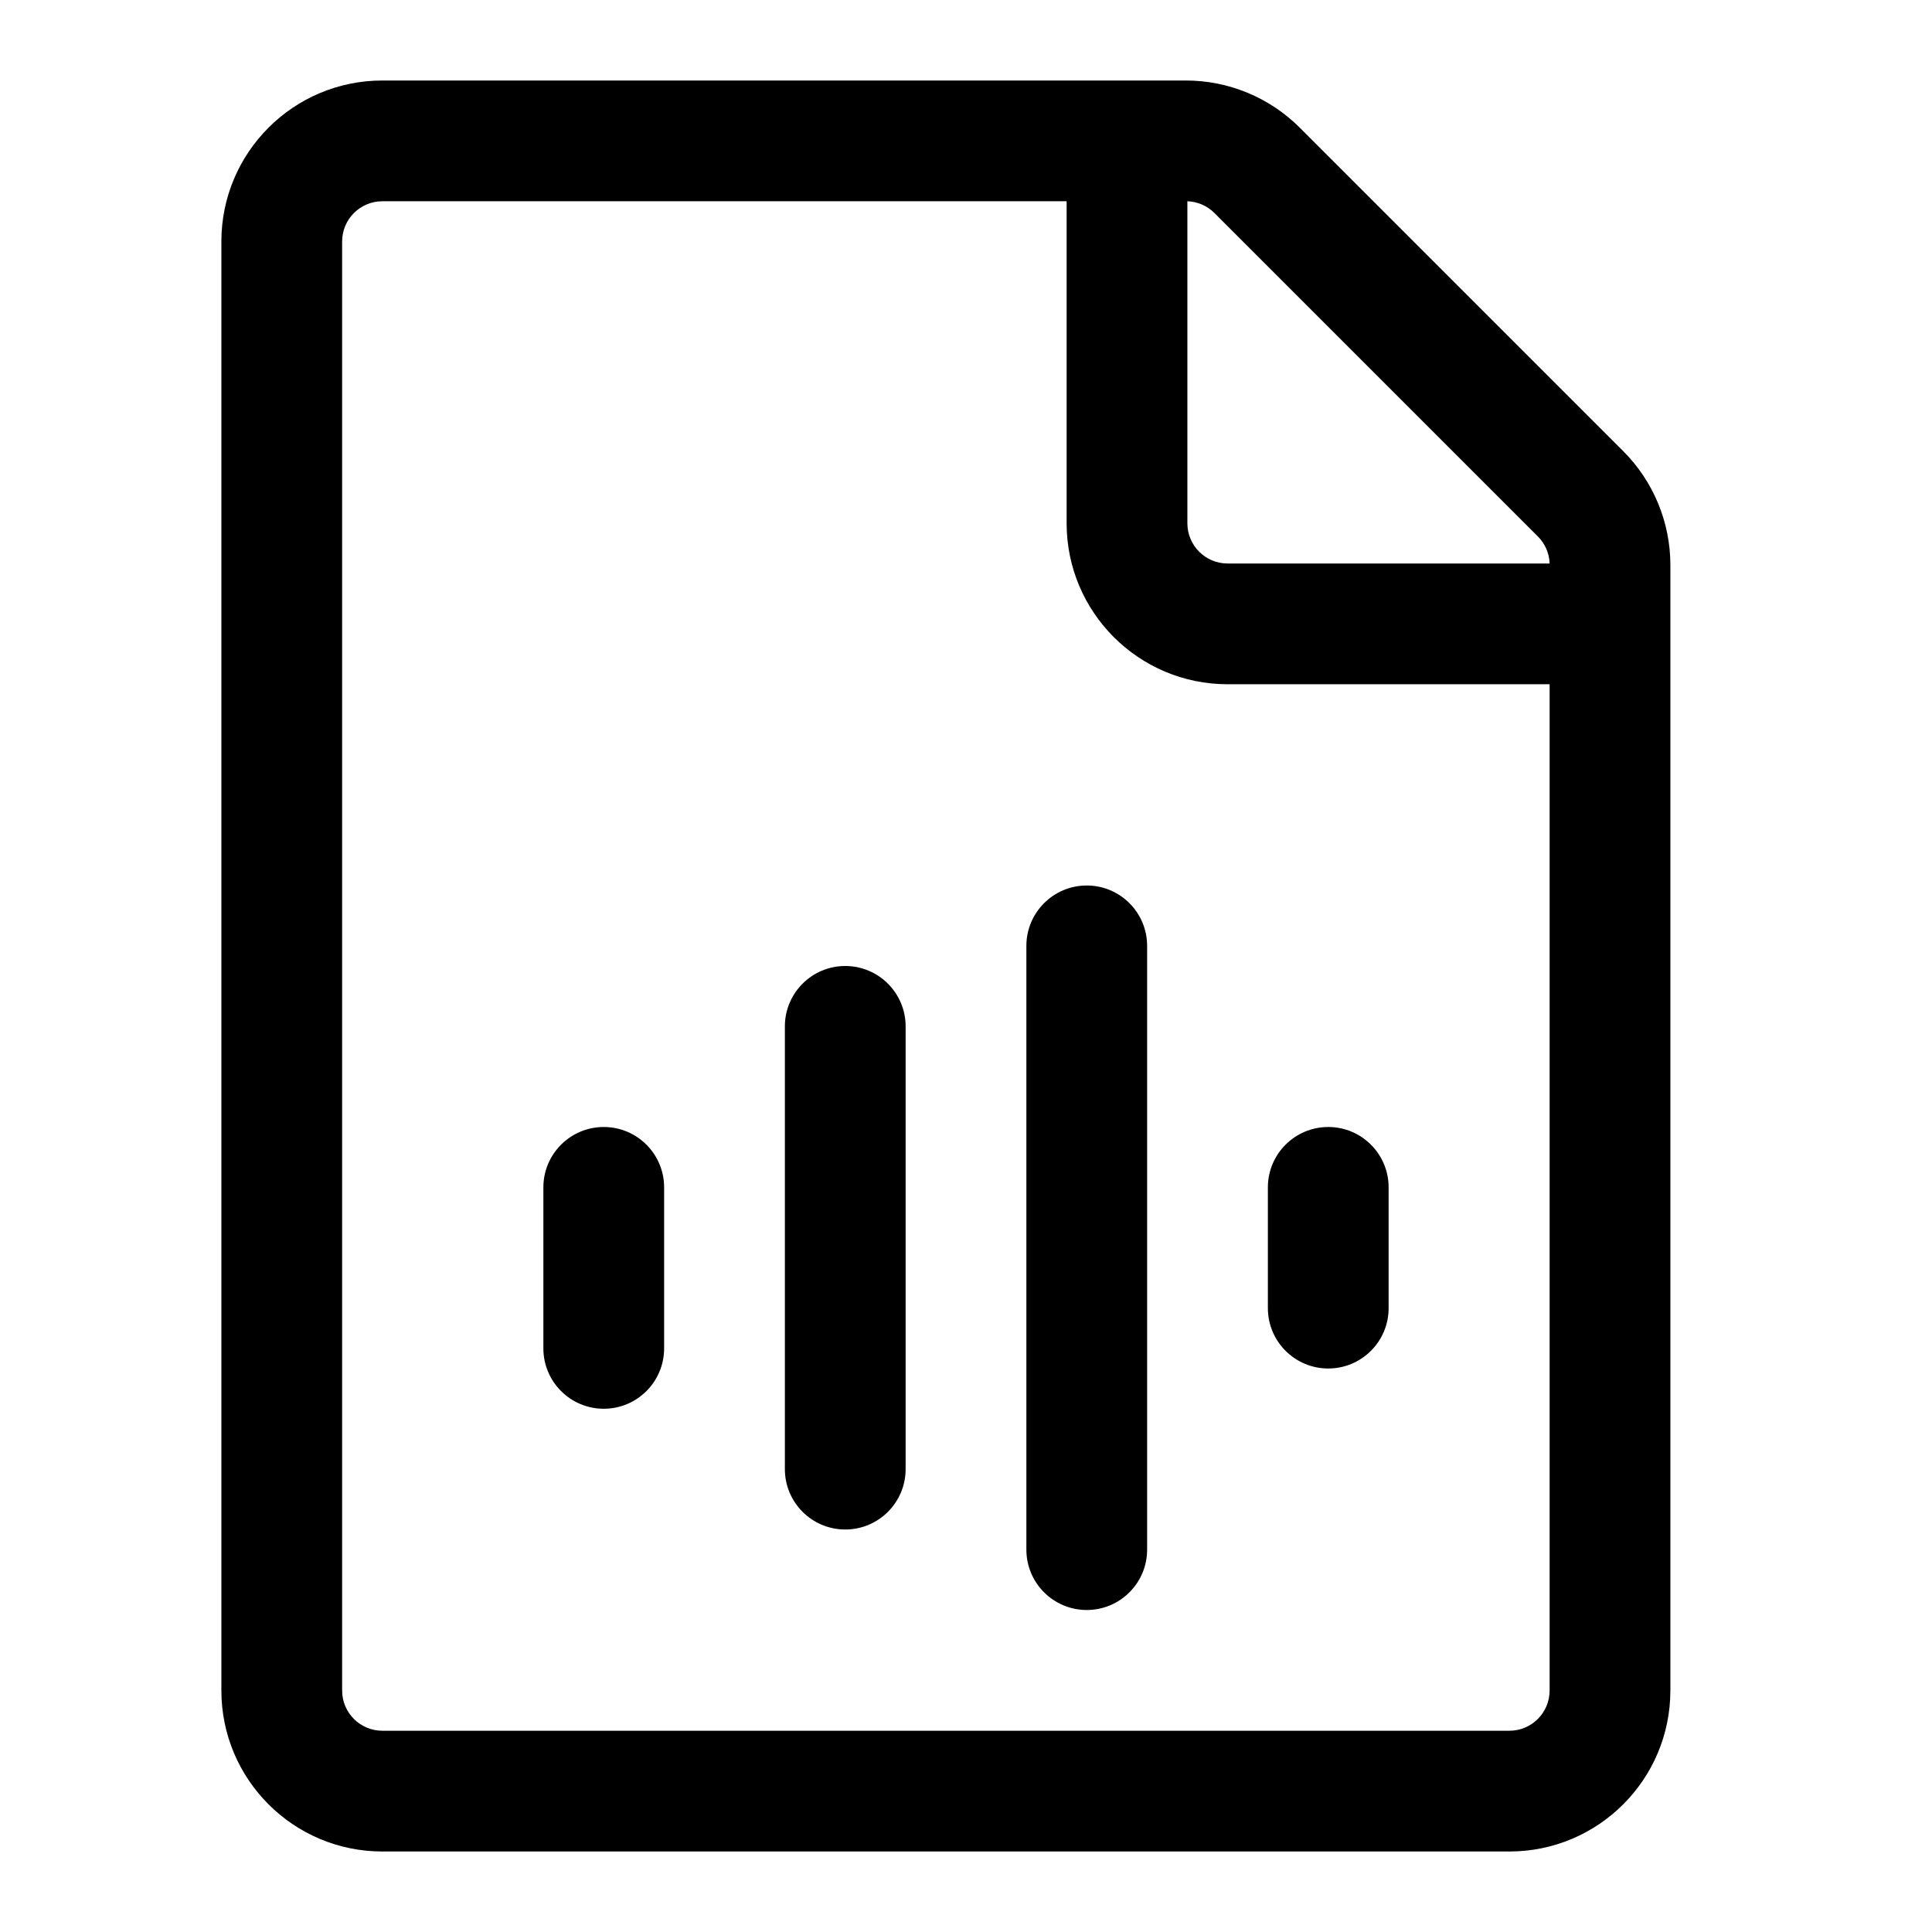
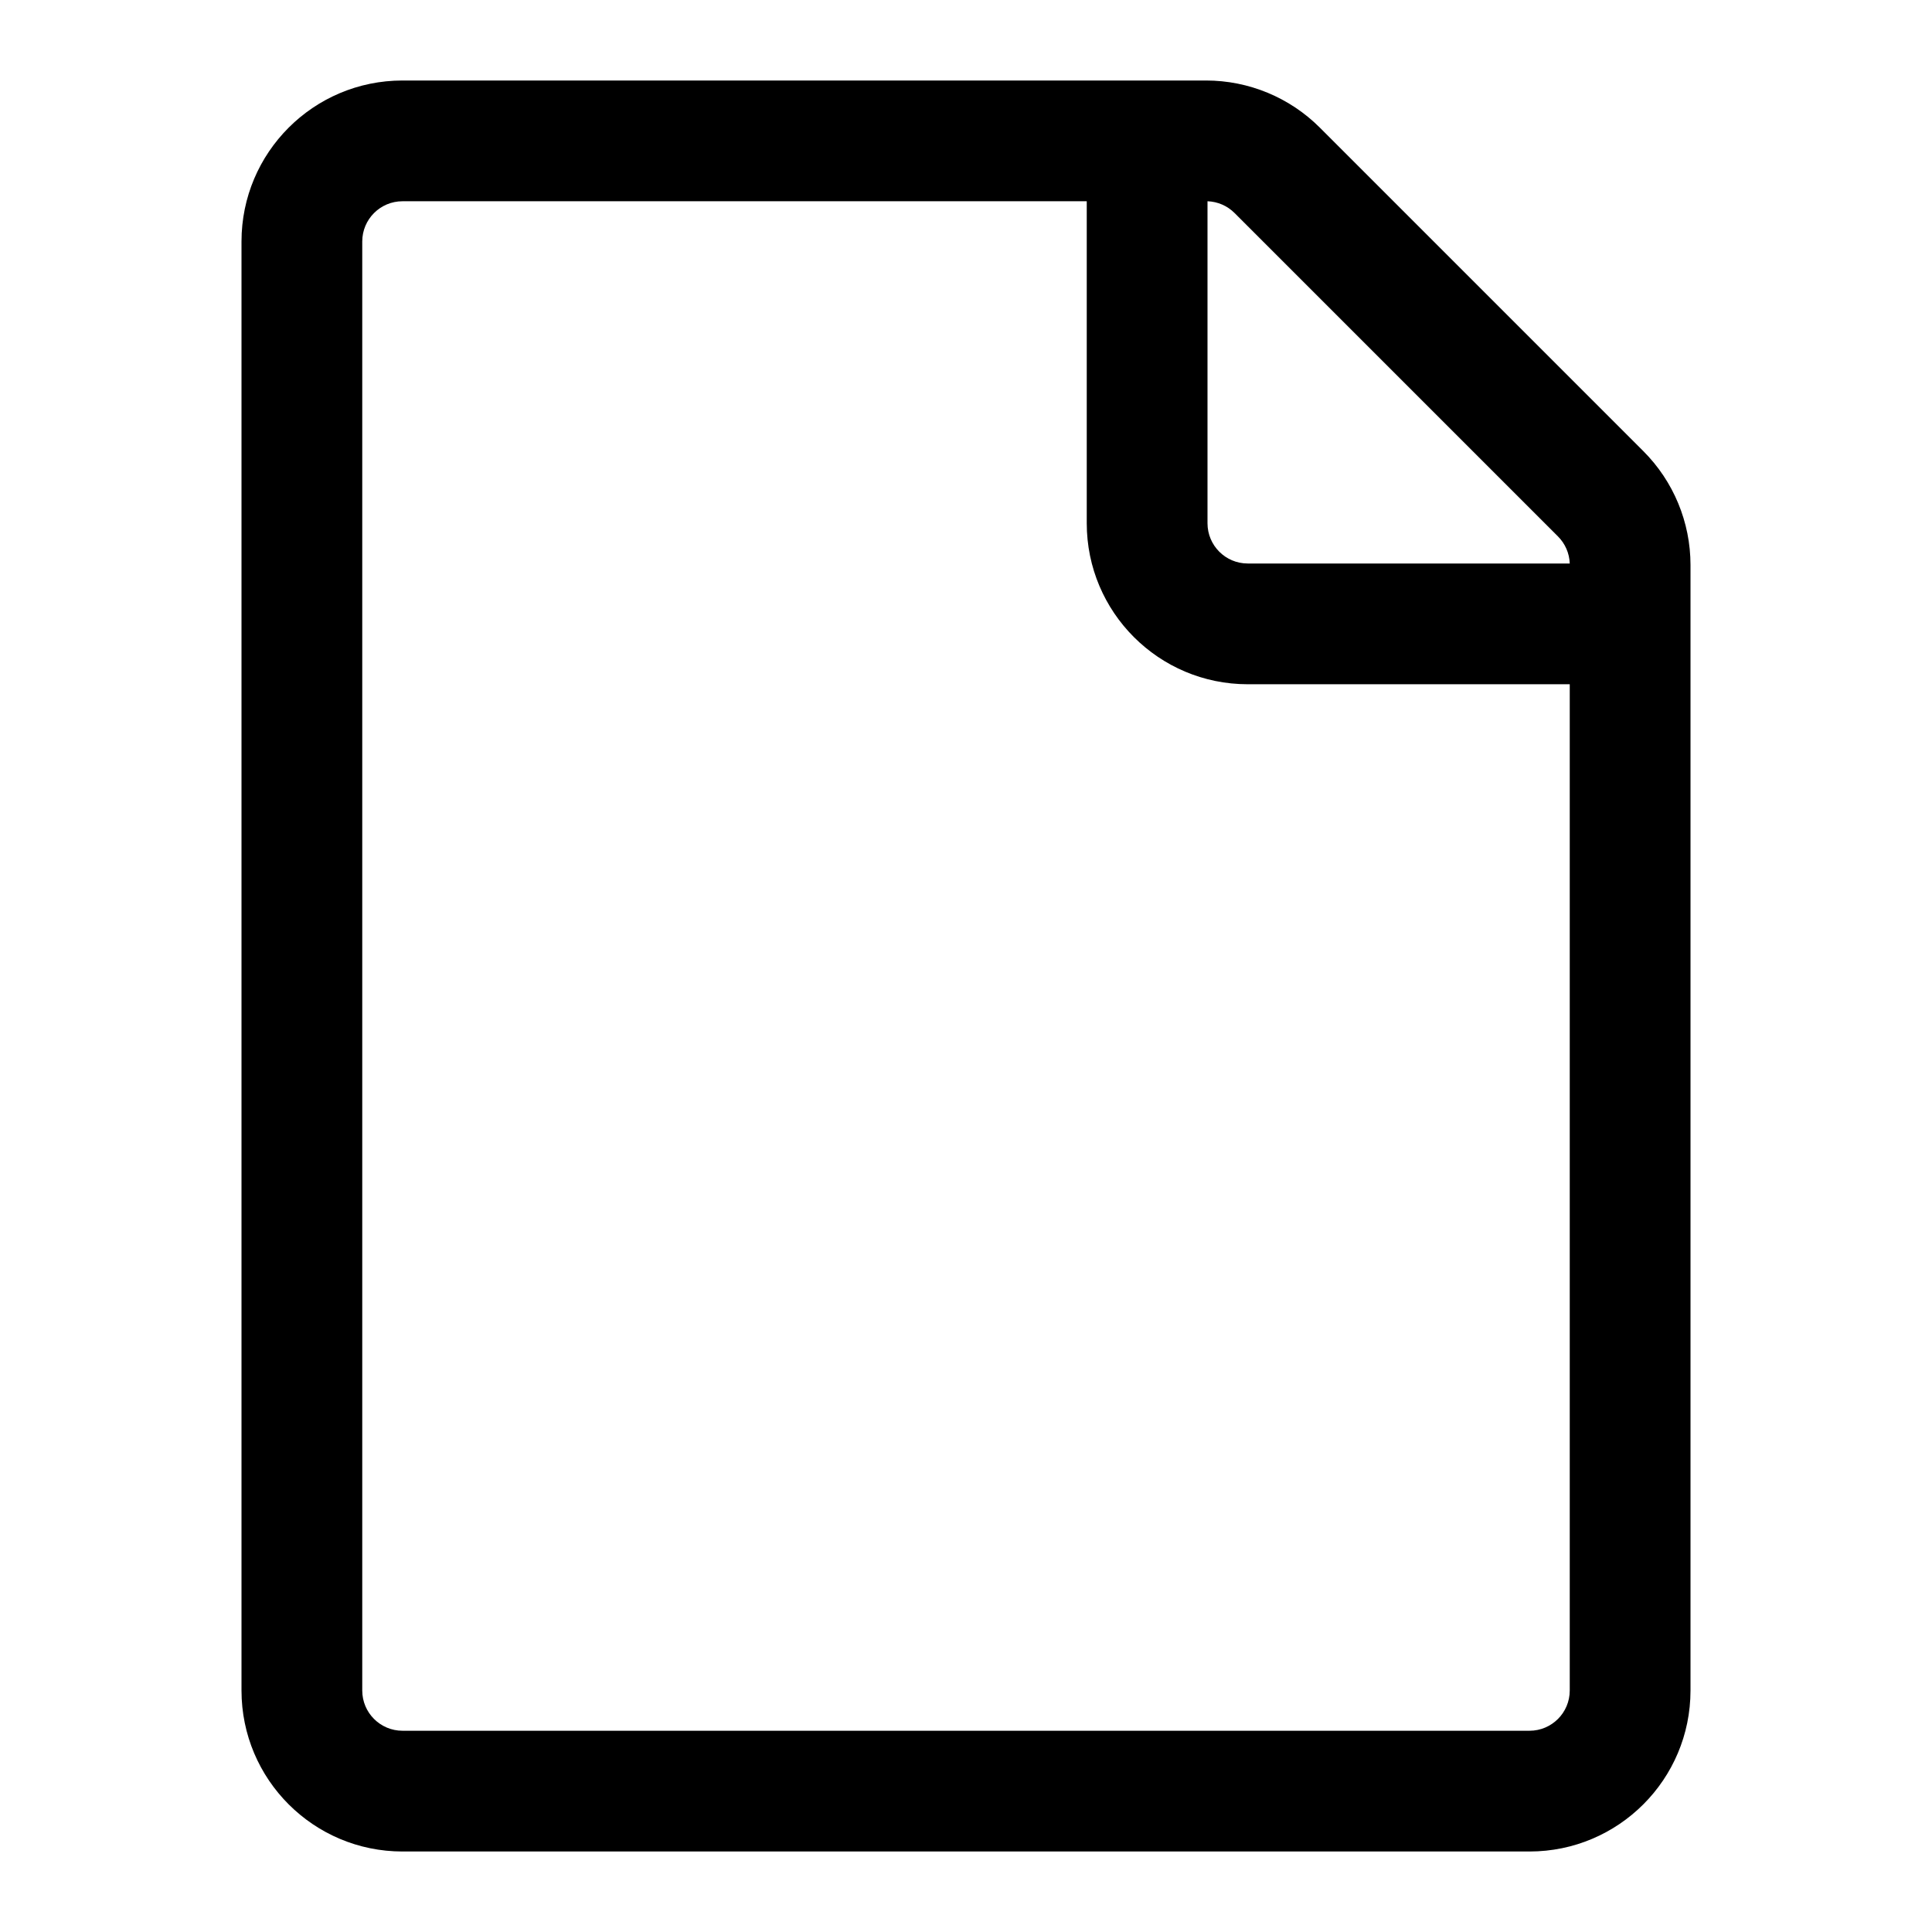
<svg xmlns="http://www.w3.org/2000/svg" width="24" height="24">
-   <path fill-rule="evenodd" d="M13.5 11a.75.75 0 01.75.75v7.5a.75.75 0 01-1.5 0v-7.5a.75.75 0 01.75-.75zm3 3a.75.75 0 01.75.75v1.5a.75.75 0 01-1.5 0v-1.5a.75.75 0 01.75-.75zm-6-2a.75.75 0 01.75.75v5.5a.75.75 0 01-1.5 0v-5.5a.75.75 0 01.75-.75zm-3 2a.75.75 0 01.75.75v2a.75.75 0 01-1.5 0v-2A.75.75 0 017.5 14z" />
-   <path fill-rule="evenodd" d="M4.75 2.5a.5.5 0 00-.5.5v18a.5.5 0 00.5.5h14a.5.5 0 00.5-.5V8.5h-4a2 2 0 01-2-2v-4h-8.5zm10 0v4a.5.5 0 00.5.5h4a.5.5 0 00-.146-.336l-4.018-4.018a.5.5 0 00-.336-.146zm-12 .5a2 2 0 012-2h9.982a2 2 0 011.414.586l4.018 4.018a2 2 0 01.586 1.414V21a2 2 0 01-2 2h-14a2 2 0 01-2-2V3z" />
+   <path fill-rule="evenodd" d="M5 2.5a.5.5 0 00-.5.5v18a.5.5 0 00.5.5h14a.5.5 0 00.5-.5V8.5h-4a2 2 0 01-2-2v-4H5zm10 0v4a.5.5 0 00.5.5h4a.5.5 0 00-.146-.336l-4.018-4.018A.5.5 0 0015 2.5zM3 3a2 2 0 012-2h9.982a2 2 0 011.414.586l4.018 4.018A2 2 0 0121 7.018V21a2 2 0 01-2 2H5a2 2 0 01-2-2V3z" />
</svg>
